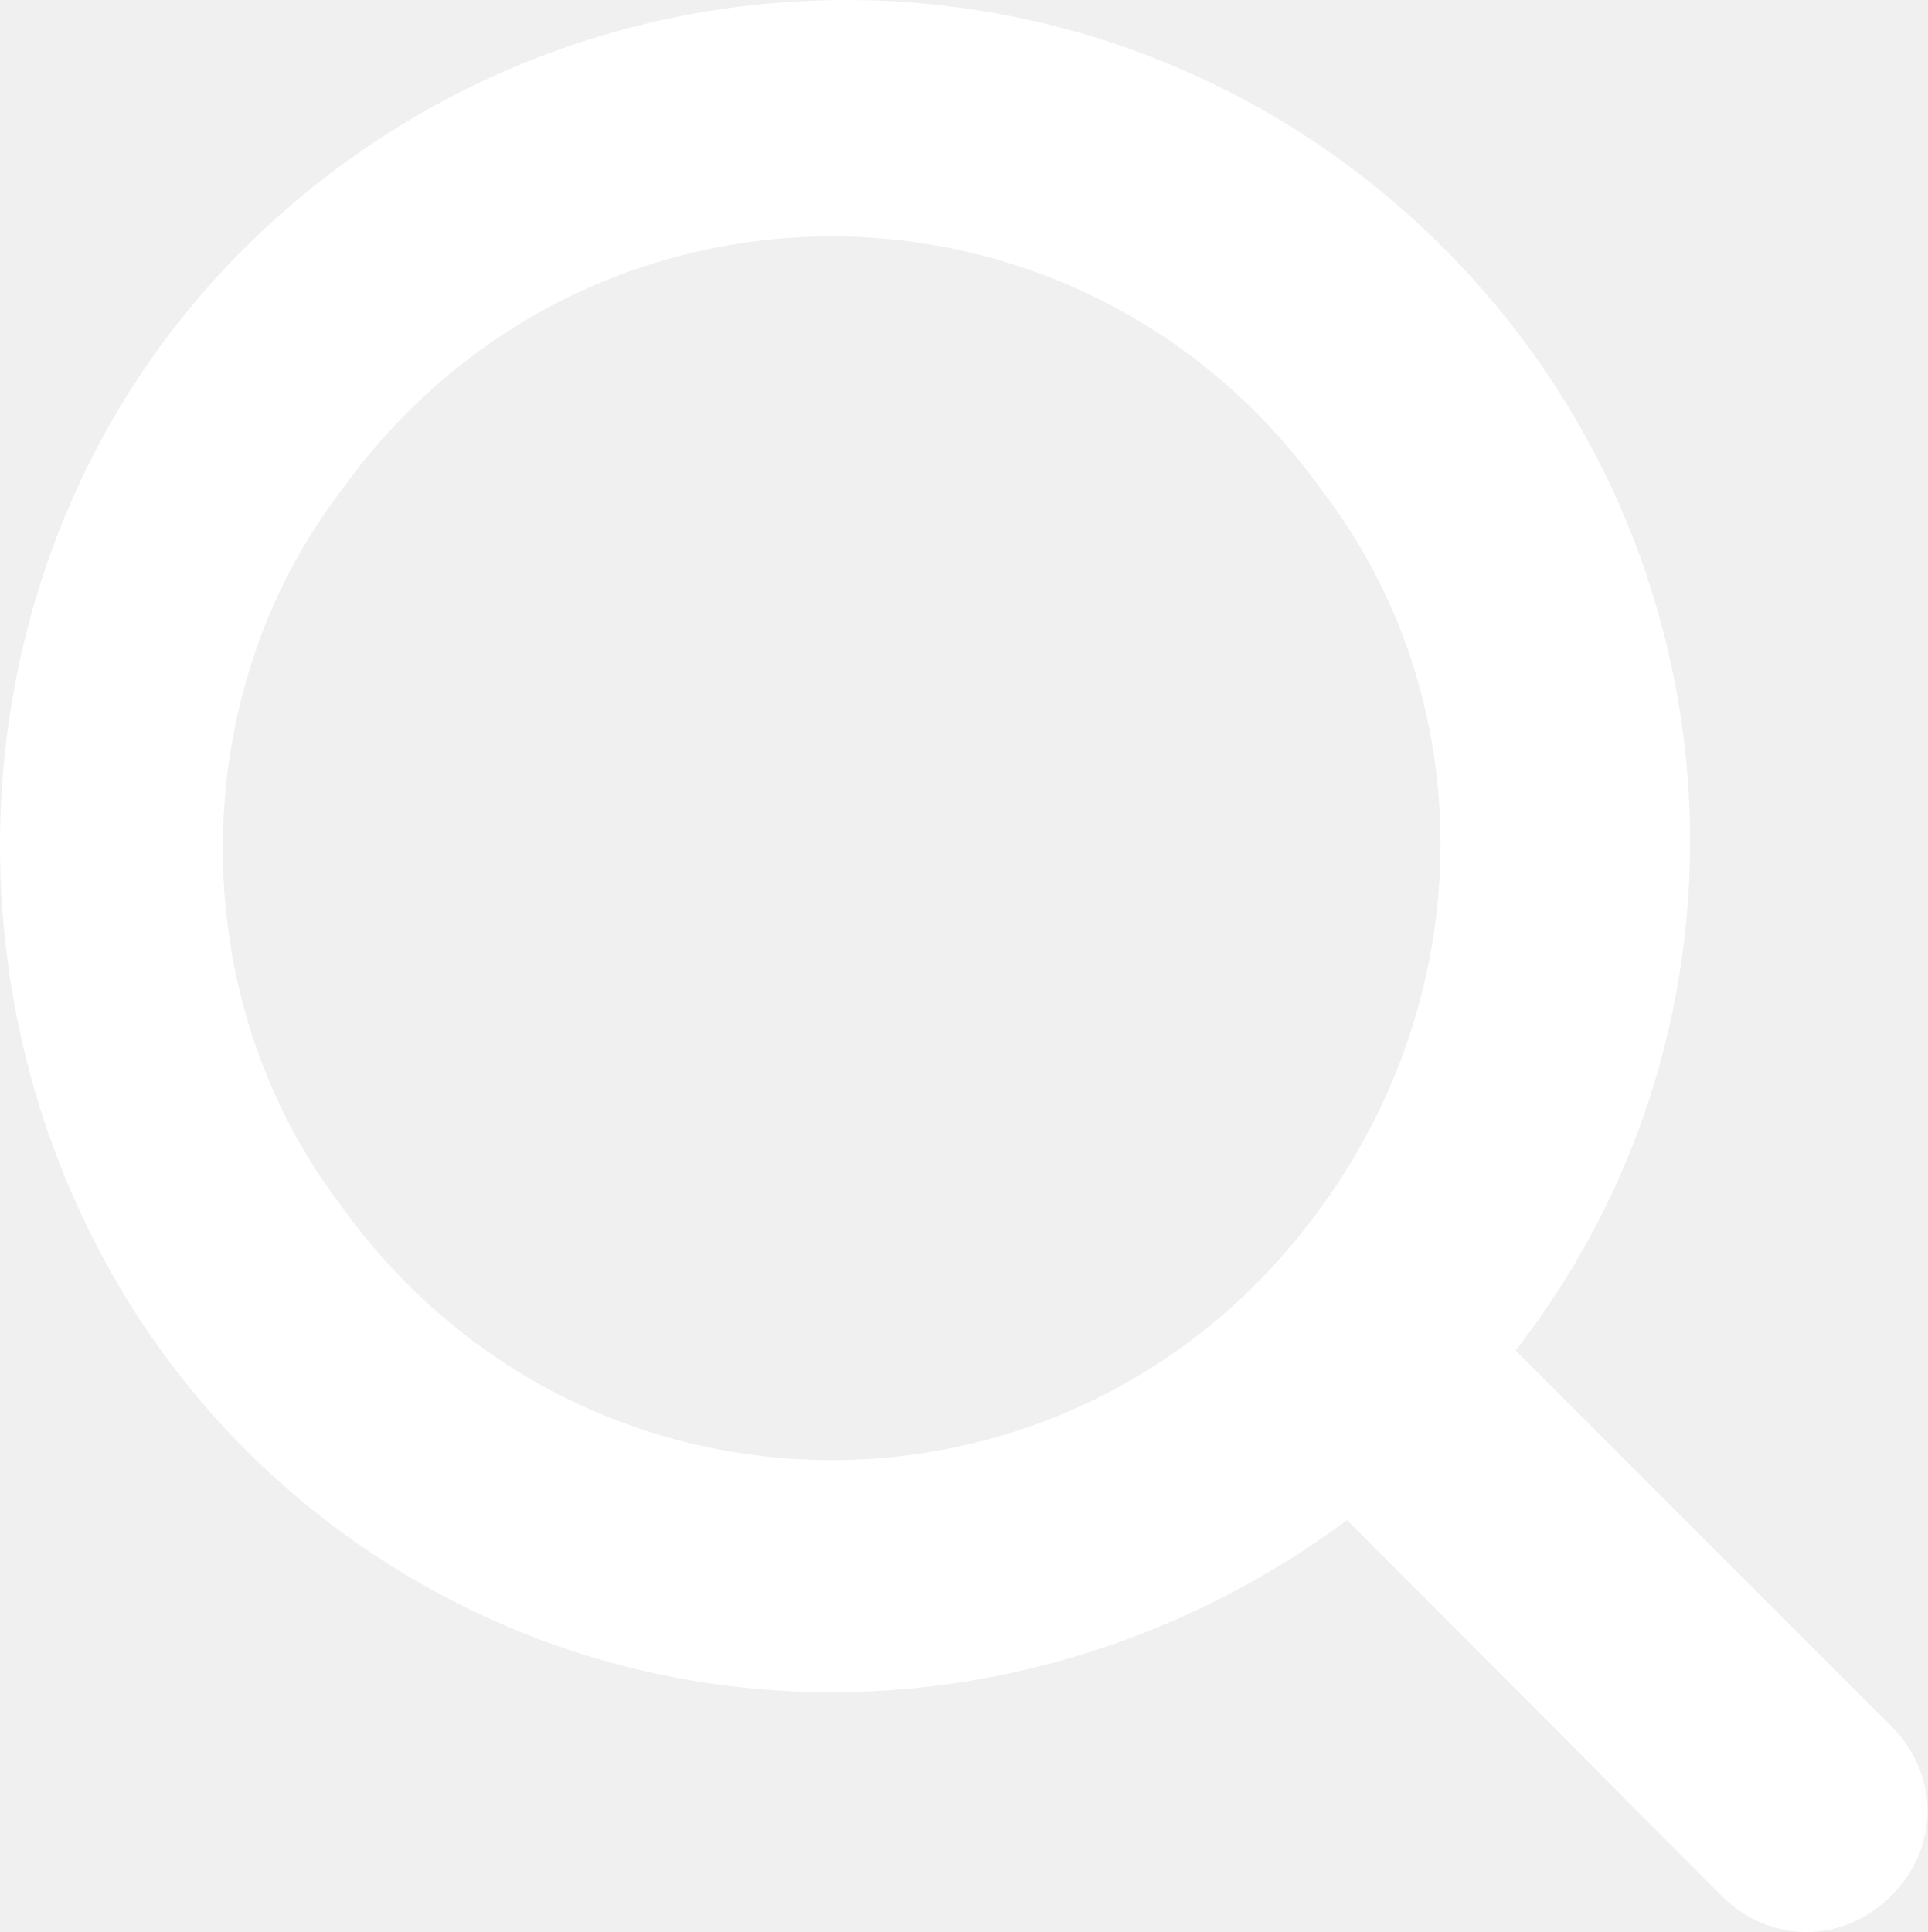
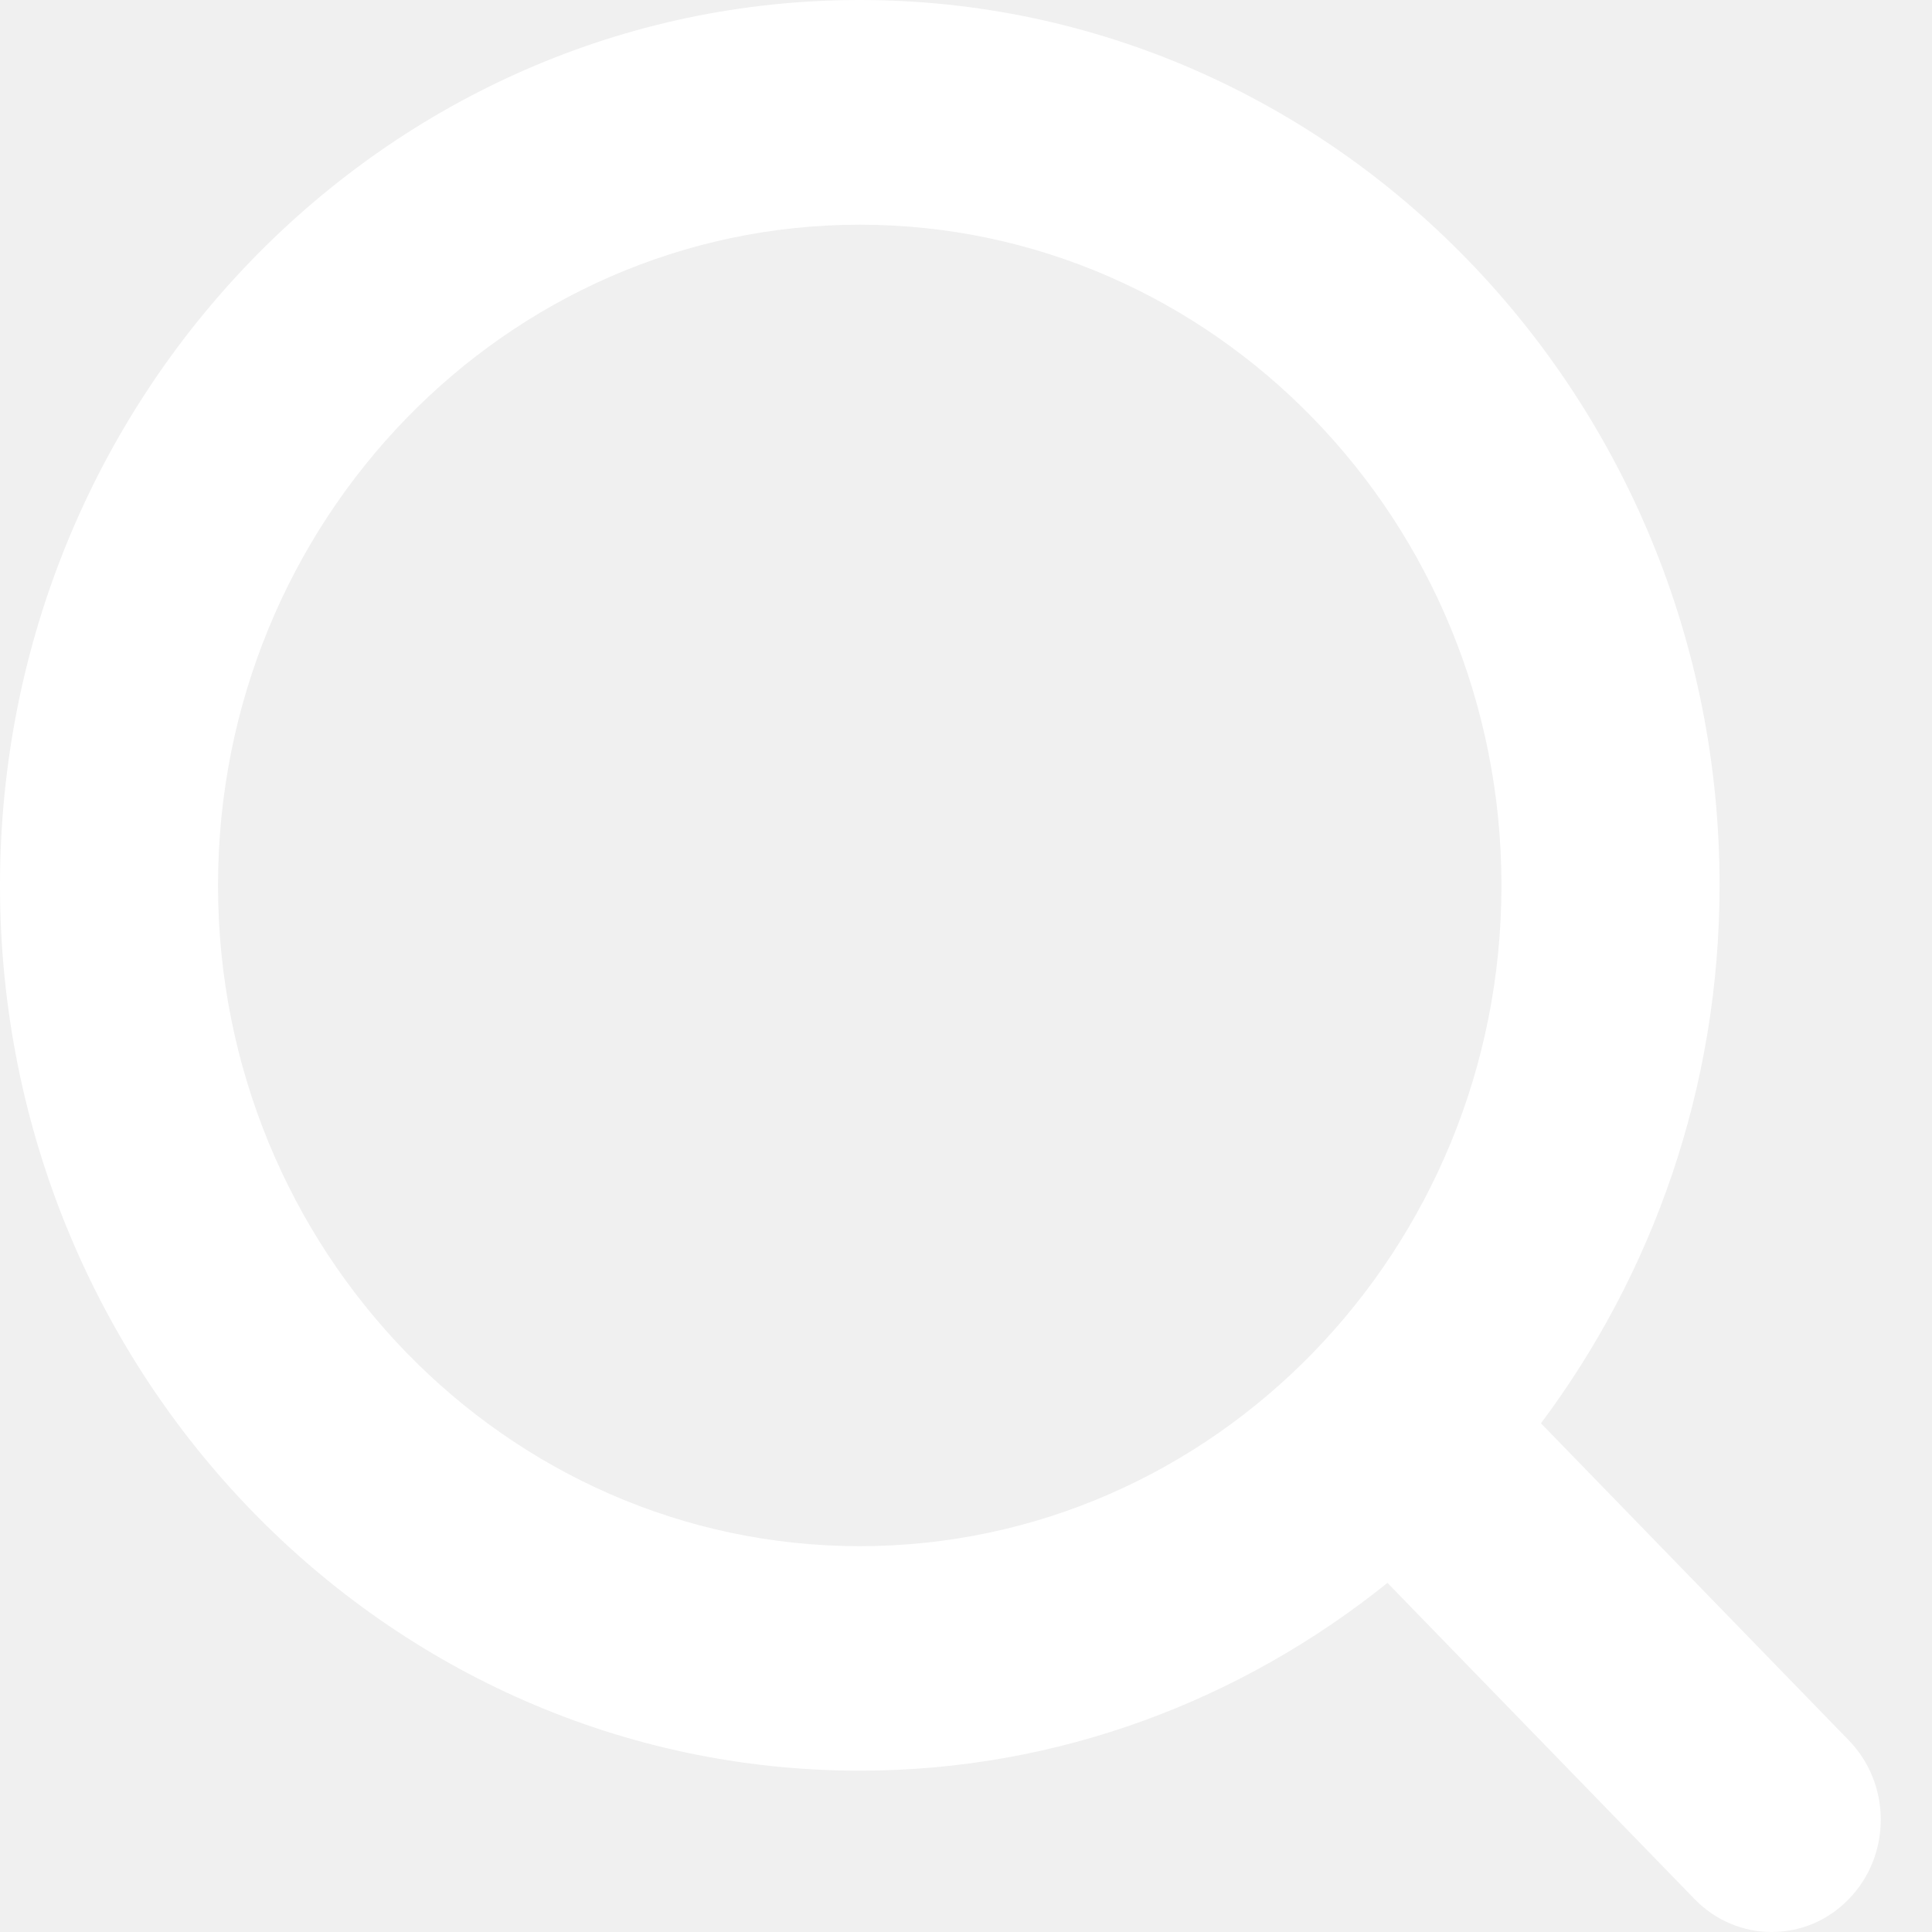
- <svg xmlns="http://www.w3.org/2000/svg" width="17.957" height="17.998" viewBox="0 0 17.957 17.998" fill="none">
-   <path id="分组 1" fill-rule="evenodd" style="fill:#FFFFFF" opacity="1" d="M17.62,17.661c-0.45,0.45 -1.13,0.45 -1.58,0l-3.49,-3.5c-3.05,2.26 -7.23,2.15 -10.05,-0.45c-3.16,-2.93 -3.38,-8.12 -0.34,-11.28c3.05,-3.16 8.13,-3.28 11.29,-0.12c2.82,2.83 3.04,7.23 0.67,10.27l3.5,3.5c0.45,0.45 0.45,1.13 0,1.58zM3.178,4.572c-1.47,1.92 -1.47,4.74 0,6.66c2.26,3.16 6.88,3.16 9.14,0c1.47,-2.03 1.47,-4.74 0,-6.66c-2.26,-3.16 -6.88,-3.16 -9.14,0z" />
+ <svg xmlns="http://www.w3.org/2000/svg" width="20" height="20" viewBox="0 0 20 20" fill="none">
+   <path fill-rule="evenodd" clip-rule="evenodd" d="M17.801 9.164C17.801 4.11 13.807 0 8.9 0C3.994 0 0 4.112 0 9.166C0 14.22 3.992 18.33 8.9 18.33C10.959 18.33 12.852 17.599 14.363 16.386L17.542 19.659C17.761 19.885 18.051 20 18.34 20C18.63 20 18.919 19.887 19.139 19.659C19.58 19.205 19.58 18.469 19.138 18.015L15.952 14.734C17.108 13.189 17.801 11.259 17.801 9.164V9.164ZM15.543 9.166C15.543 12.937 12.563 16.006 8.9 16.006C5.238 16.006 2.257 12.937 2.257 9.166C2.257 5.395 5.238 2.326 8.9 2.326C12.563 2.326 15.543 5.395 15.543 9.166V9.166Z" fill="white" />
</svg>
